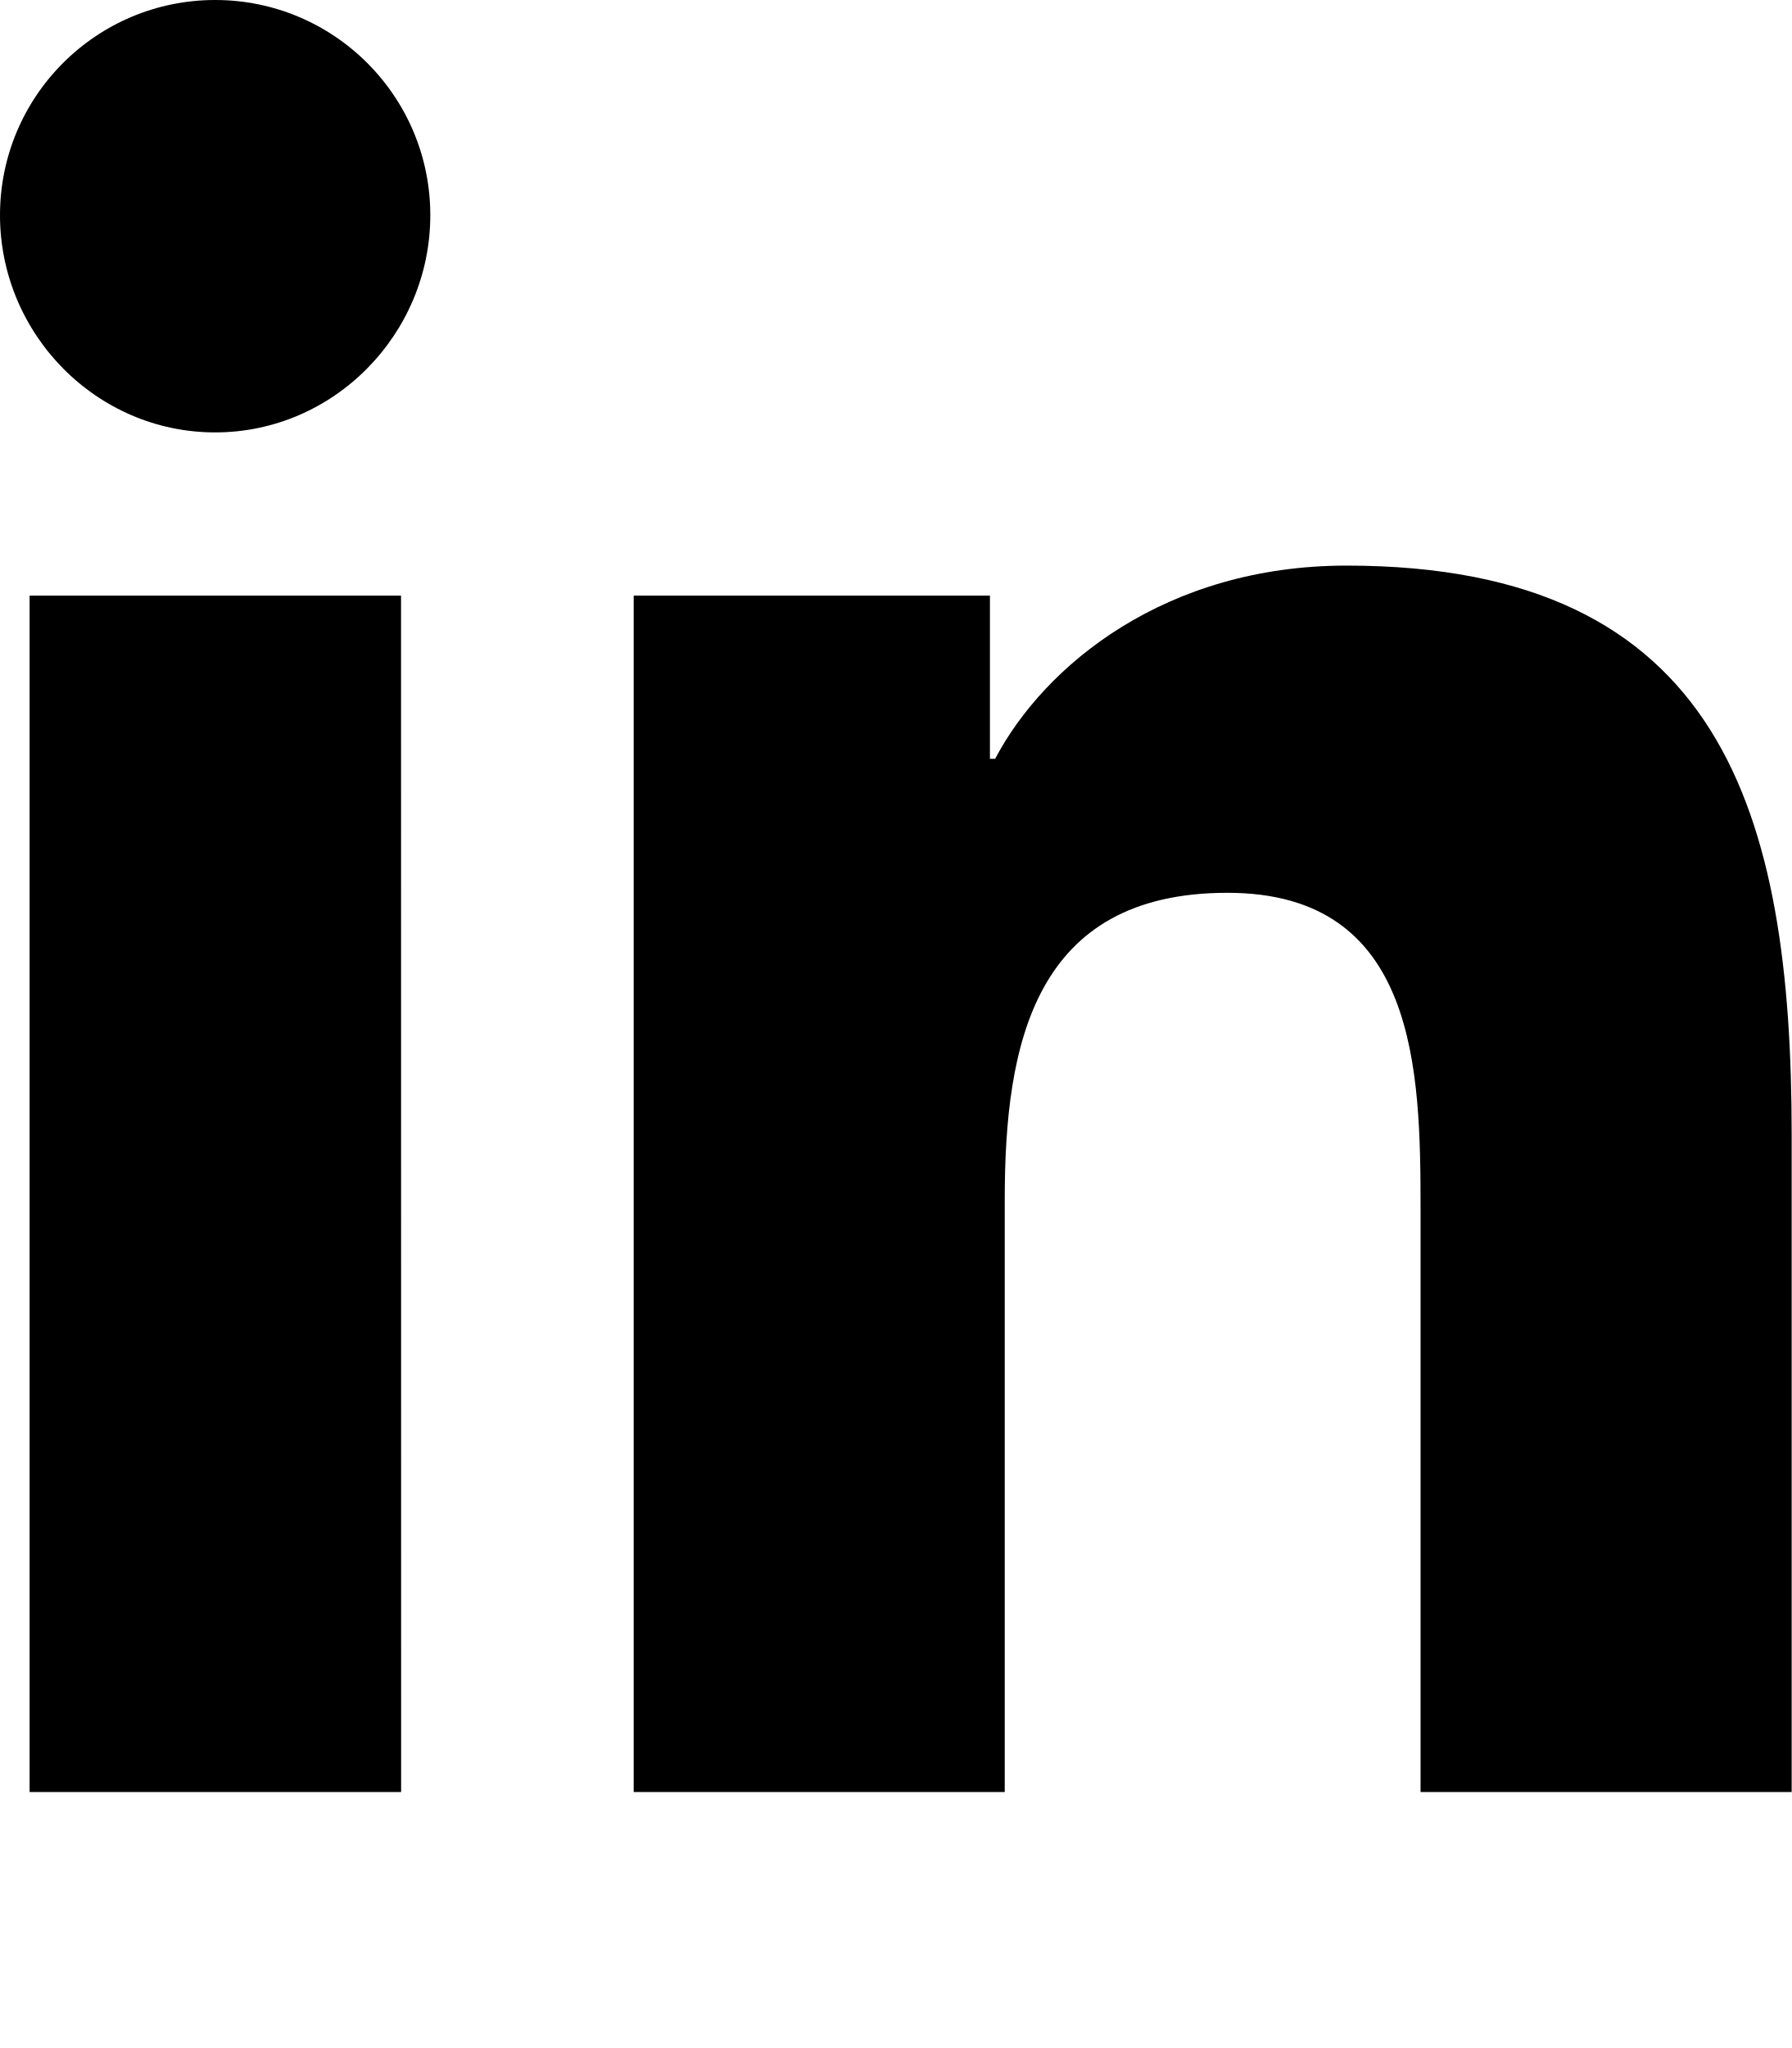
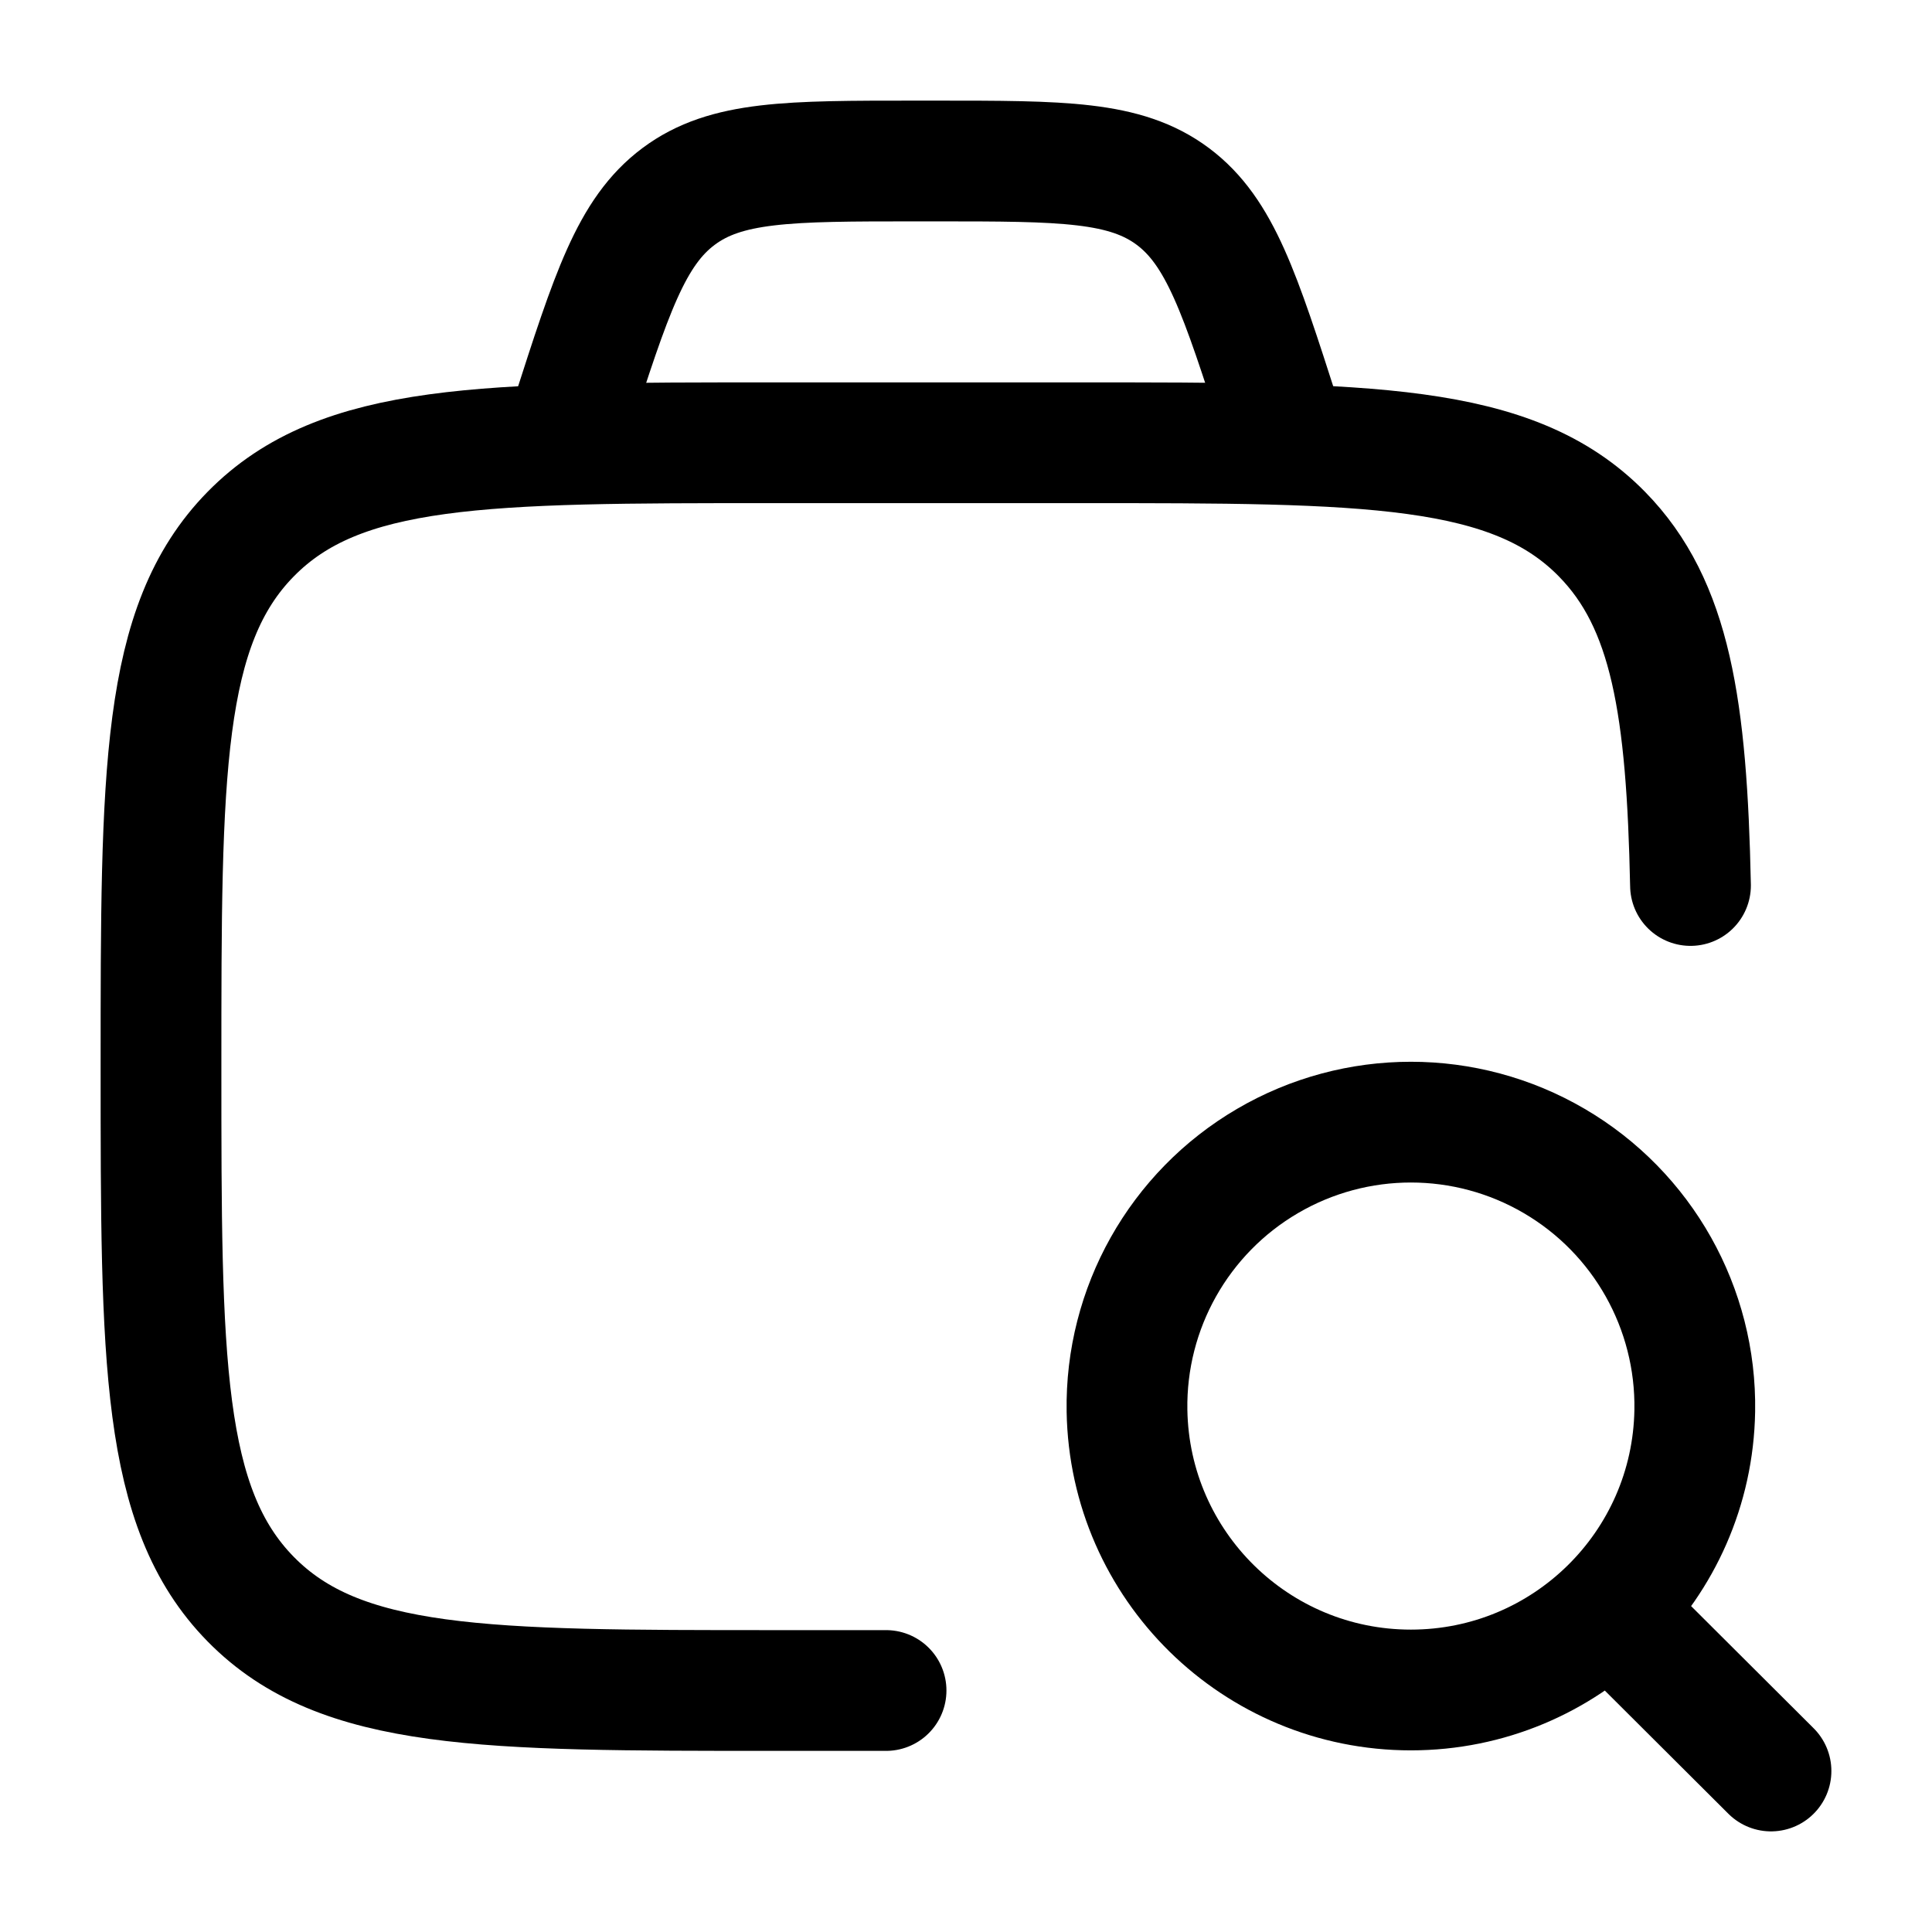
- <svg xmlns="http://www.w3.org/2000/svg" aria-hidden="true" viewBox="0 0 448 512">
-   <path fill="currentColor" d="M100.3 448H7.4V148.9h92.88zM53.79 108.1C24.09 108.1 0 83.5 0 53.8a53.79 53.79 0 0 1 107.6 0c0 29.7-24.1 54.3-53.79 54.3zM447.9 448h-92.68V302.4c0-34.7-.7-79.2-48.29-79.2-48.29 0-55.69 37.7-55.69 76.7V448h-92.78V148.9h89.08v40.8h1.3c12.4-23.5 42.69-48.3 87.88-48.3 94 0 111.3 61.9 111.3 142.3V448z" />
+ <svg xmlns="http://www.w3.org/2000/svg" width="512" height="512" viewBox="0 0 24 24" fill="#000000">
+   <g fill="none" stroke="#000000" stroke-linecap="round" stroke-linejoin="round" stroke-width="1.5" color="currentColor">
+     <path d="M11.007 21H9.605c-3.585 0-5.377 0-6.491-1.135S2 16.903 2 13.25s0-5.48 1.114-6.615S6.02 5.5 9.605 5.5h3.803c3.585 0 5.378 0 6.492 1.135c.857.873 1.054 2.156 1.1 4.365" />
+     <path d="M20.017 20.023L22 22m-.947-4.474a3.527 3.527 0 1 0-7.053 0a3.527 3.527 0 0 0 7.053 0M16 5.5l-.1-.31c-.495-1.54-.742-2.31-1.331-2.75C13.979 2 13.197 2 11.63 2h-.263c-1.565 0-2.348 0-2.937.44c-.59.44-.837 1.21-1.332 2.75L7 5.5" />
+   </g>
</svg>
